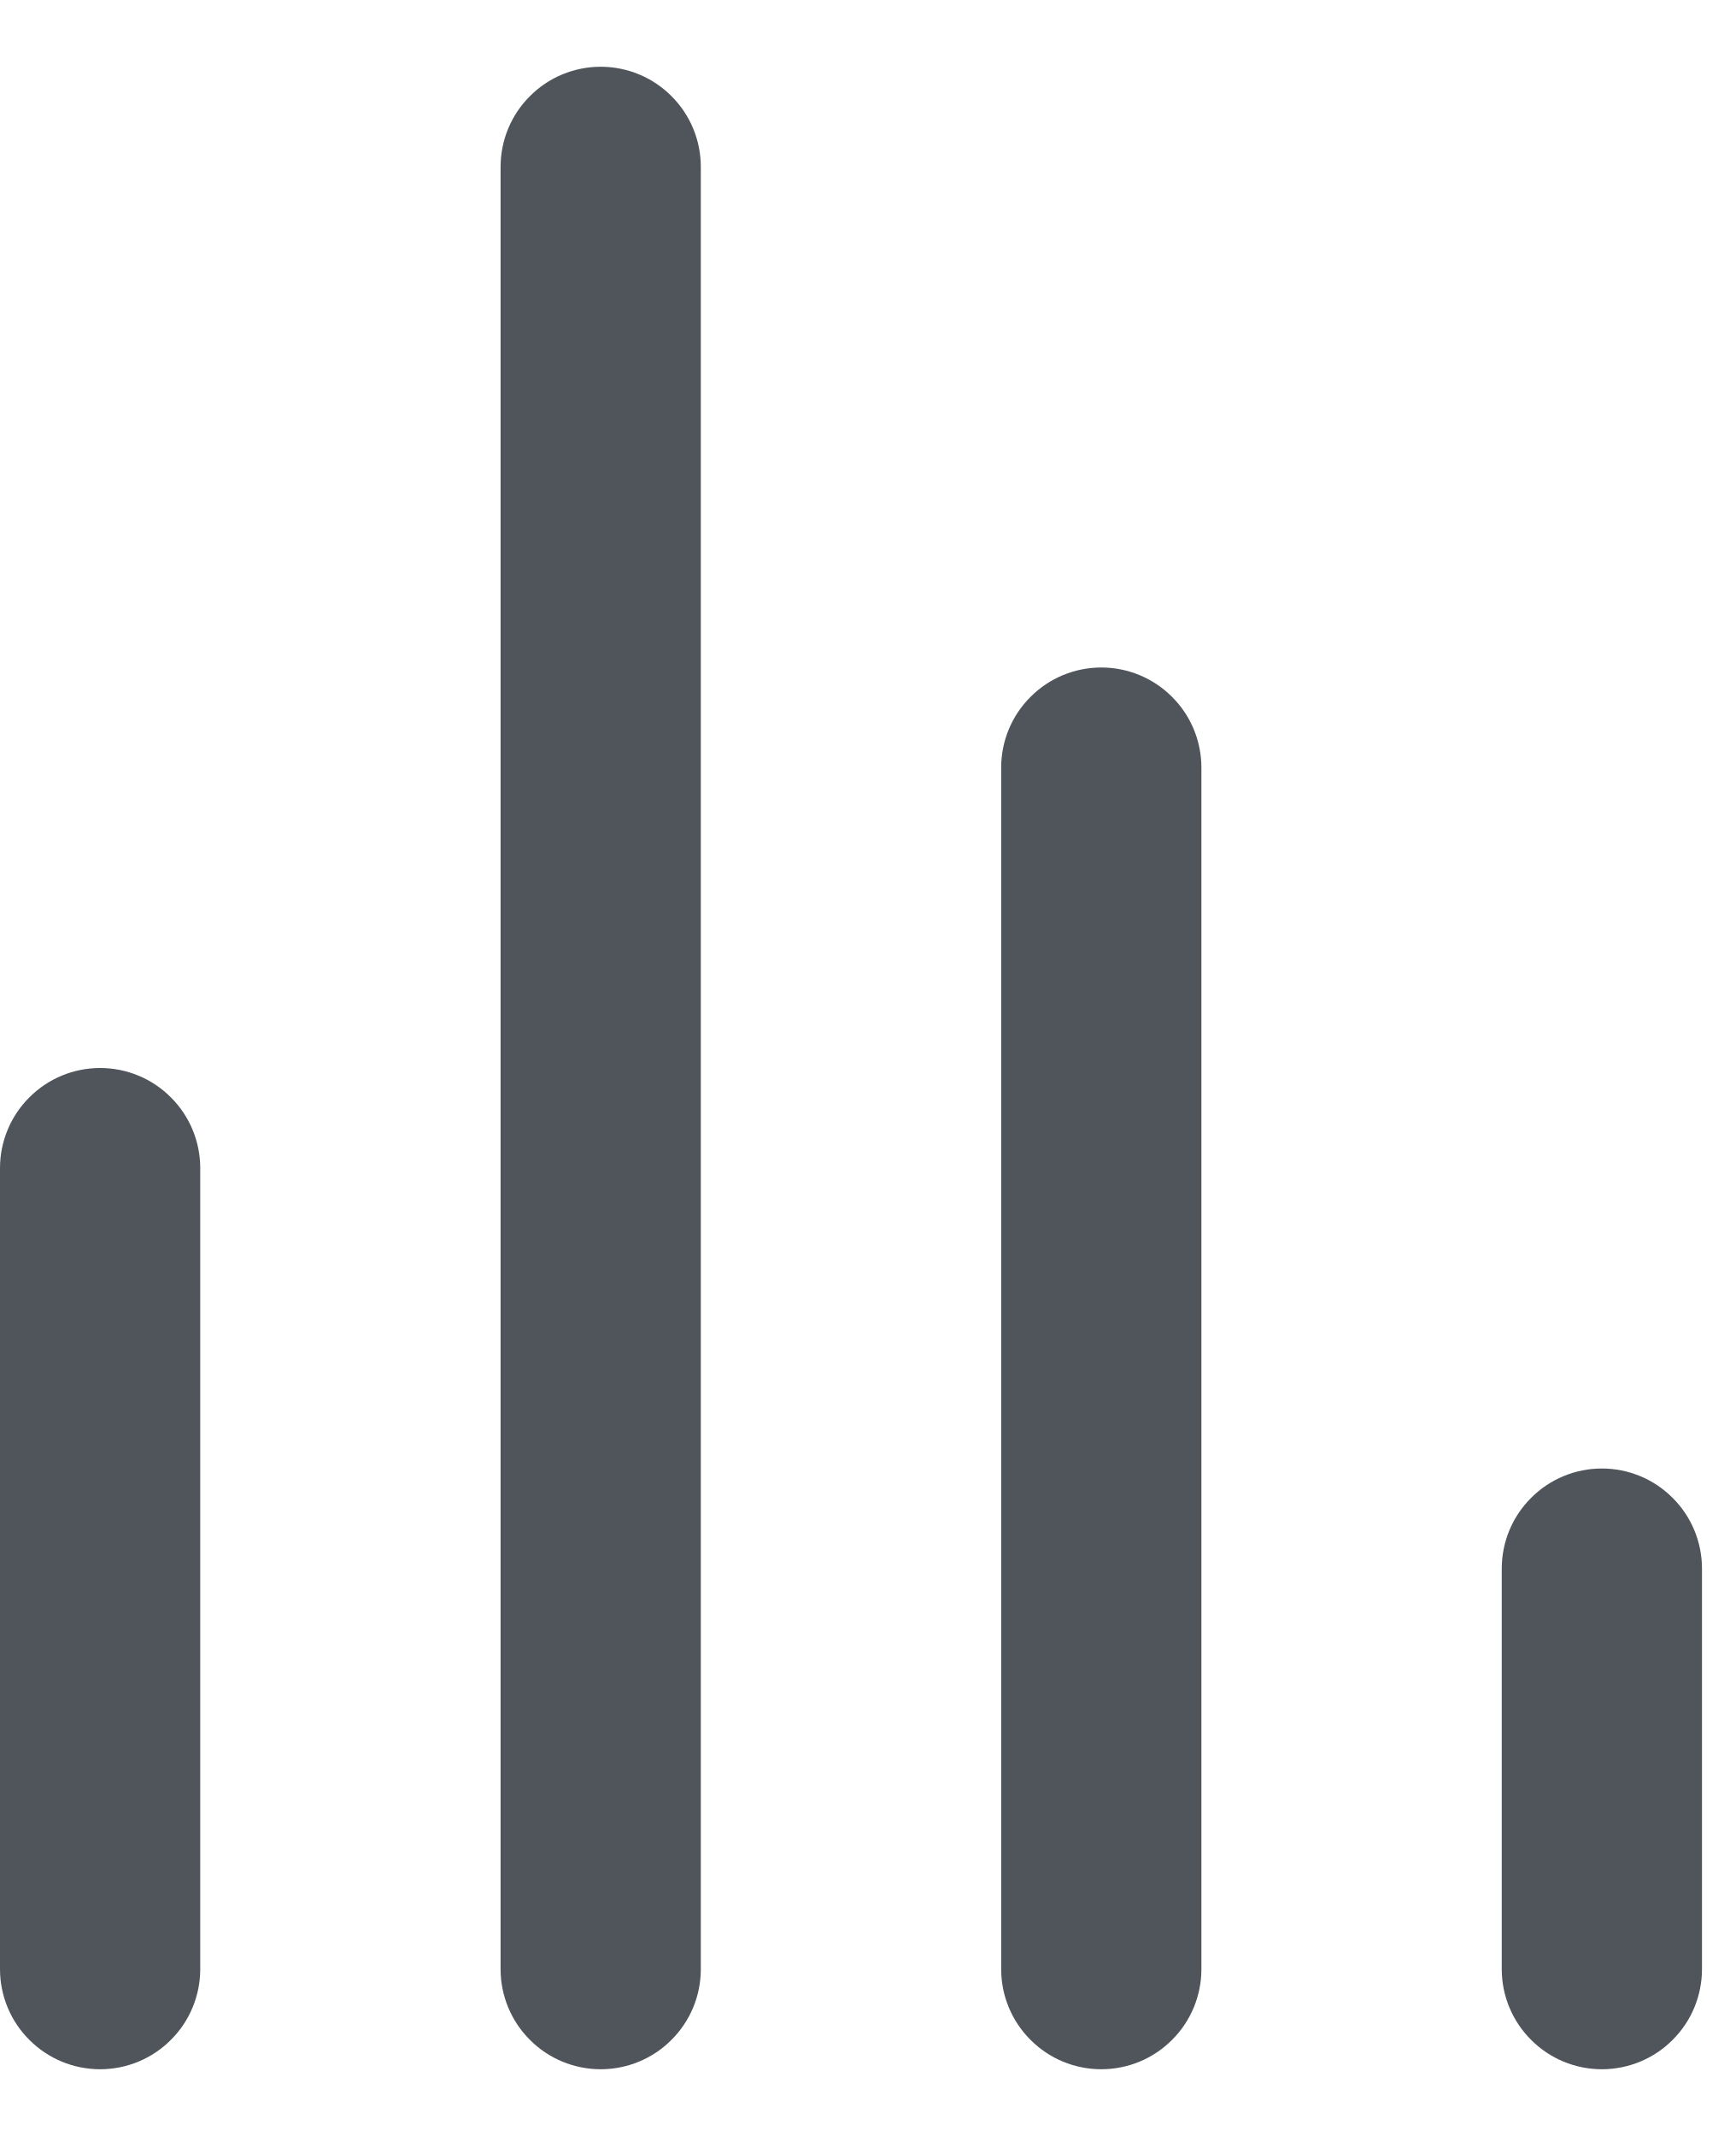
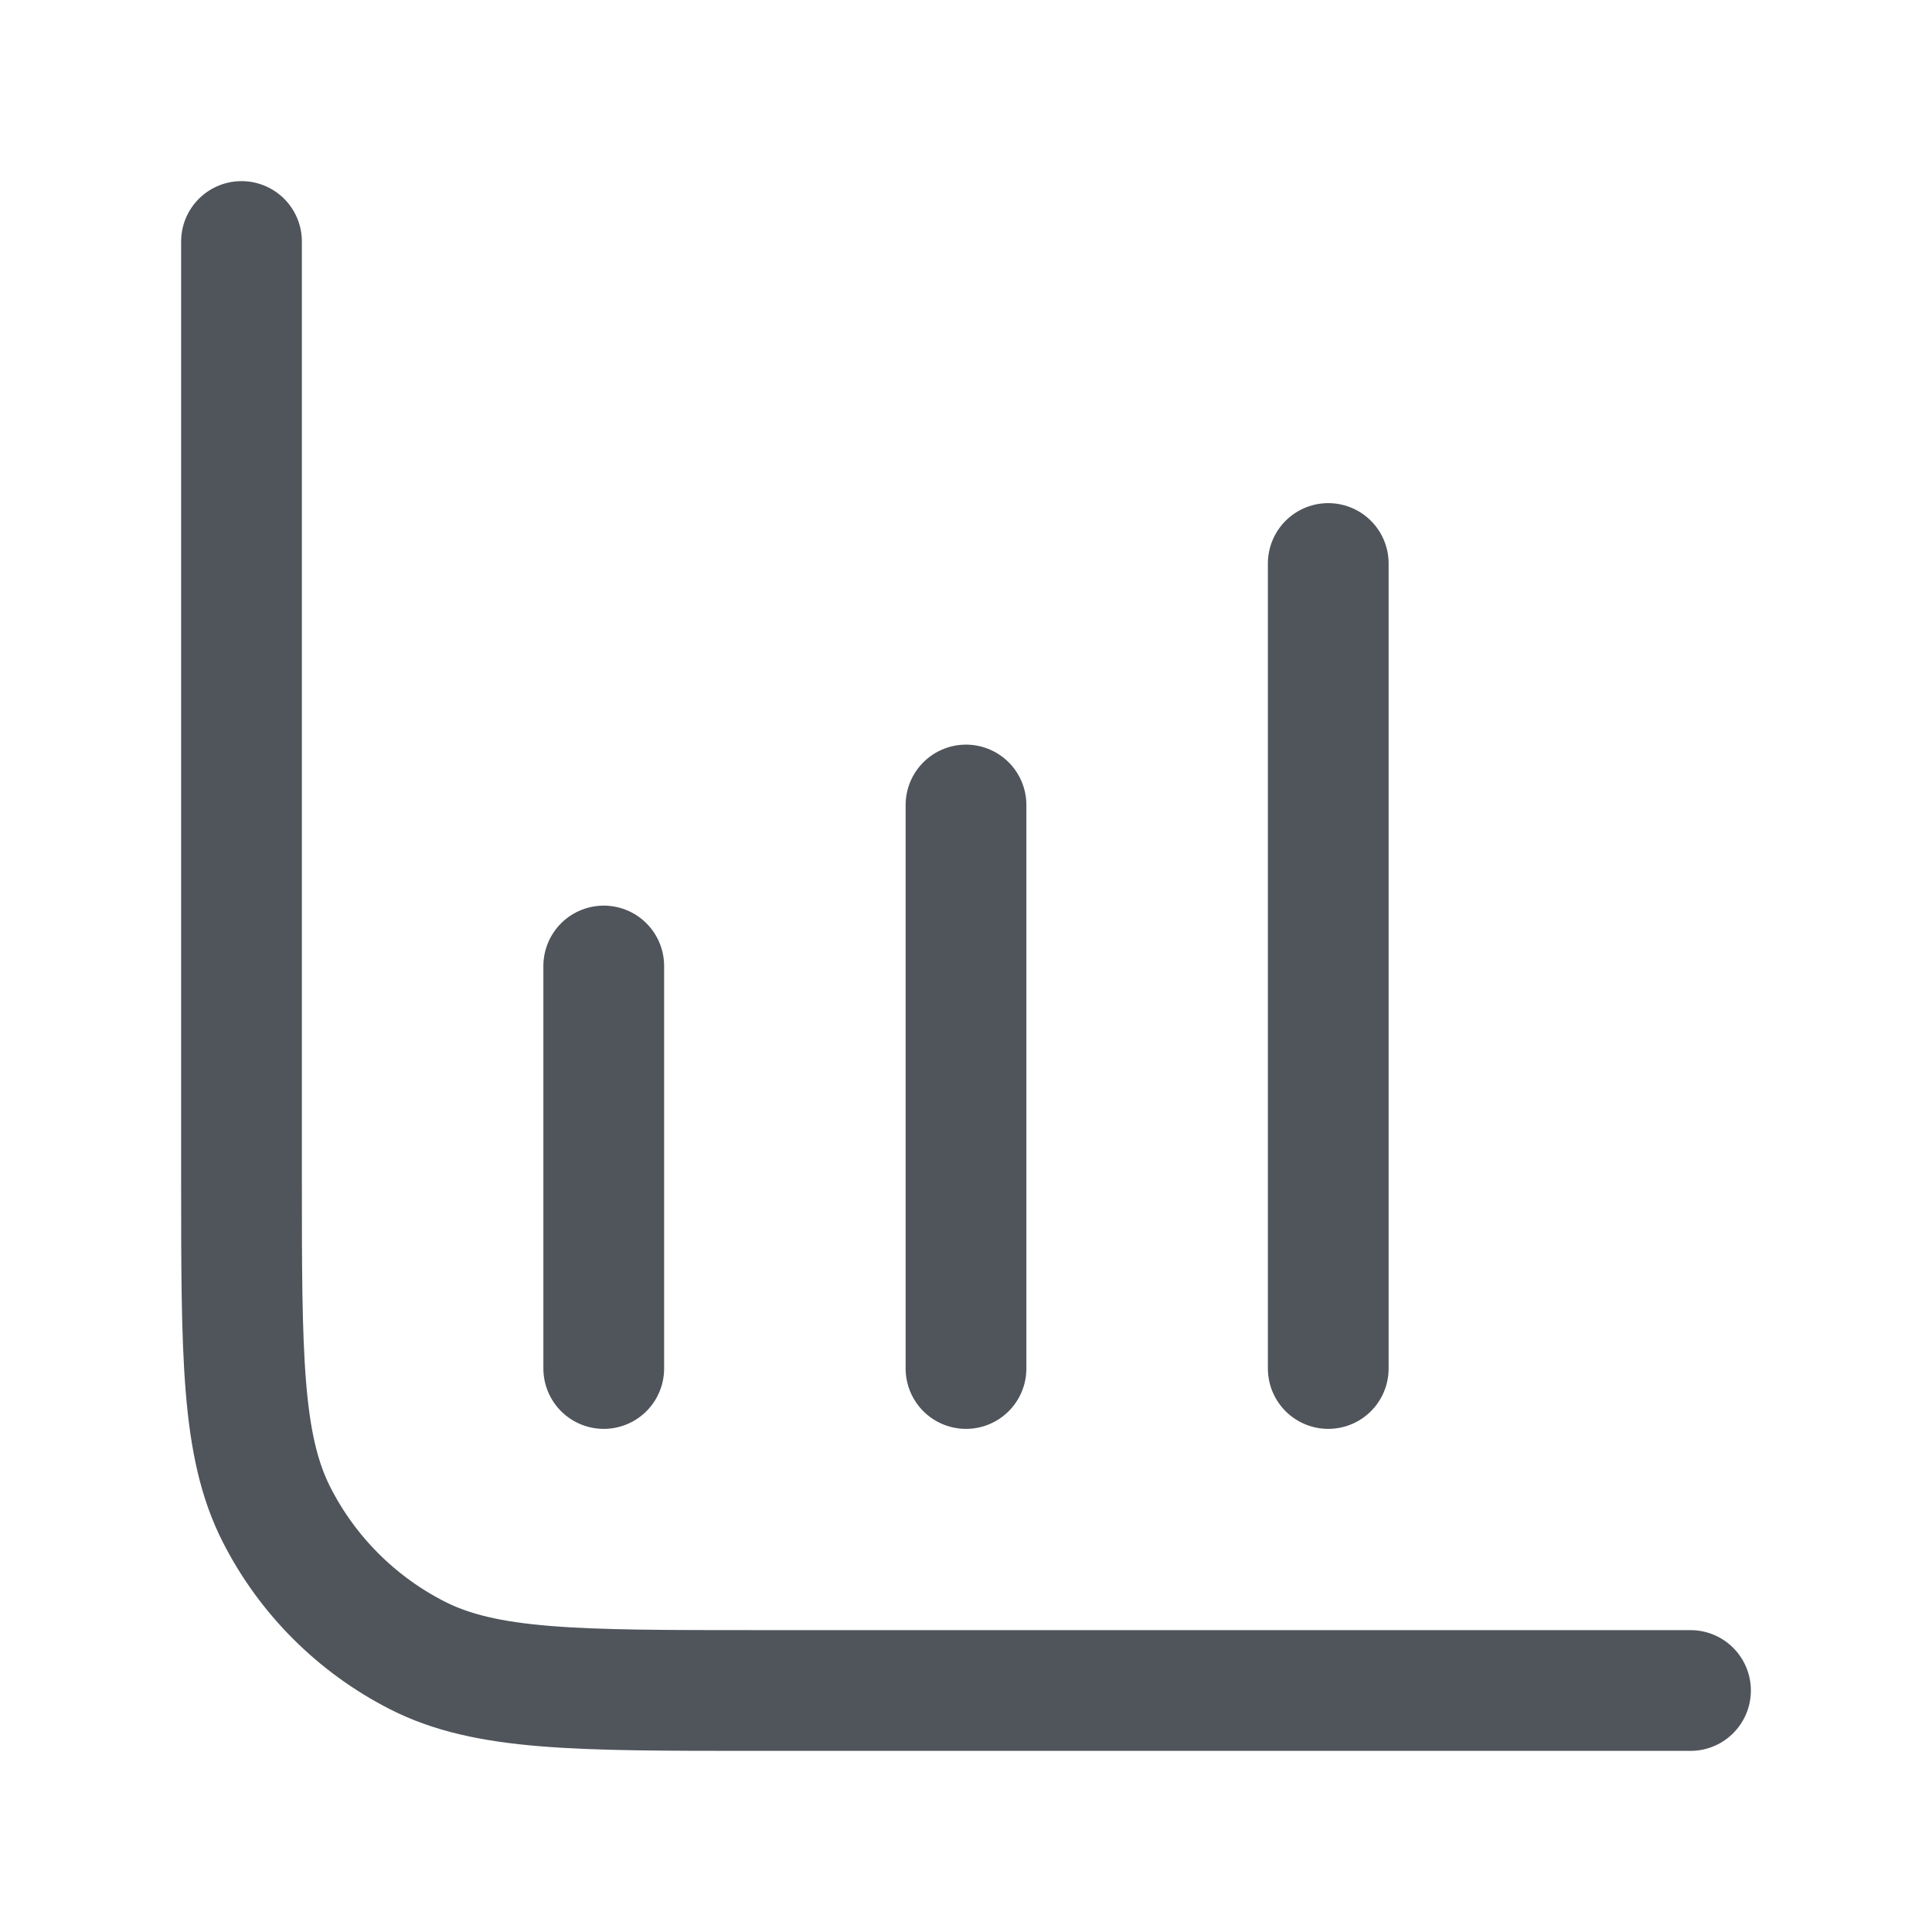
- <svg xmlns="http://www.w3.org/2000/svg" width="13" height="16" viewBox="0 0 13 16" fill="none">
-   <path d="M0.75 15.5C0.551 15.5 0.36 15.421 0.22 15.28C0.079 15.14 0 14.949 0 14.75V8.75C0 8.551 0.079 8.36 0.22 8.22C0.36 8.079 0.551 8 0.75 8C0.949 8 1.14 8.079 1.28 8.22C1.421 8.36 1.5 8.551 1.5 8.75V14.75C1.5 14.949 1.421 15.14 1.28 15.28C1.14 15.421 0.949 15.5 0.75 15.5ZM4.5 15.5C4.301 15.5 4.11 15.421 3.97 15.28C3.829 15.14 3.75 14.949 3.75 14.75V1.25C3.75 1.051 3.829 0.86 3.97 0.72C4.11 0.579 4.301 0.5 4.5 0.5C4.699 0.5 4.89 0.579 5.03 0.72C5.171 0.86 5.25 1.051 5.25 1.25V14.75C5.25 14.949 5.171 15.14 5.03 15.28C4.89 15.421 4.699 15.5 4.5 15.5ZM8.25 15.5C8.051 15.5 7.86 15.421 7.72 15.28C7.579 15.14 7.5 14.949 7.5 14.75V5.75C7.5 5.551 7.579 5.36 7.72 5.22C7.86 5.079 8.051 5 8.25 5C8.449 5 8.64 5.079 8.78 5.22C8.921 5.36 9 5.551 9 5.75V14.75C9 14.949 8.921 15.14 8.78 15.28C8.64 15.421 8.449 15.5 8.25 15.5ZM12 15.5C11.801 15.5 11.61 15.421 11.47 15.28C11.329 15.14 11.25 14.949 11.25 14.75V11.75C11.25 11.551 11.329 11.36 11.47 11.22C11.61 11.079 11.801 11 12 11C12.199 11 12.39 11.079 12.53 11.22C12.671 11.36 12.75 11.551 12.75 11.75V14.75C12.75 14.949 12.671 15.14 12.53 15.28C12.39 15.421 12.199 15.5 12 15.5Z" fill="#50555C" />
+ <svg xmlns="http://www.w3.org/2000/svg" width="24" height="24" viewBox="0 0 24 24" fill="none">
+   <path d="M21 21H9.4C7.16 21 6.04 21 5.184 20.564C4.431 20.18 3.819 19.569 3.436 18.816C3 17.96 3 16.84 3 14.6V3M7.5 17V12M16.5 17V7M12 17V10" stroke="#50555C" stroke-width="1.5" stroke-linecap="round" stroke-linejoin="round" />
</svg>
